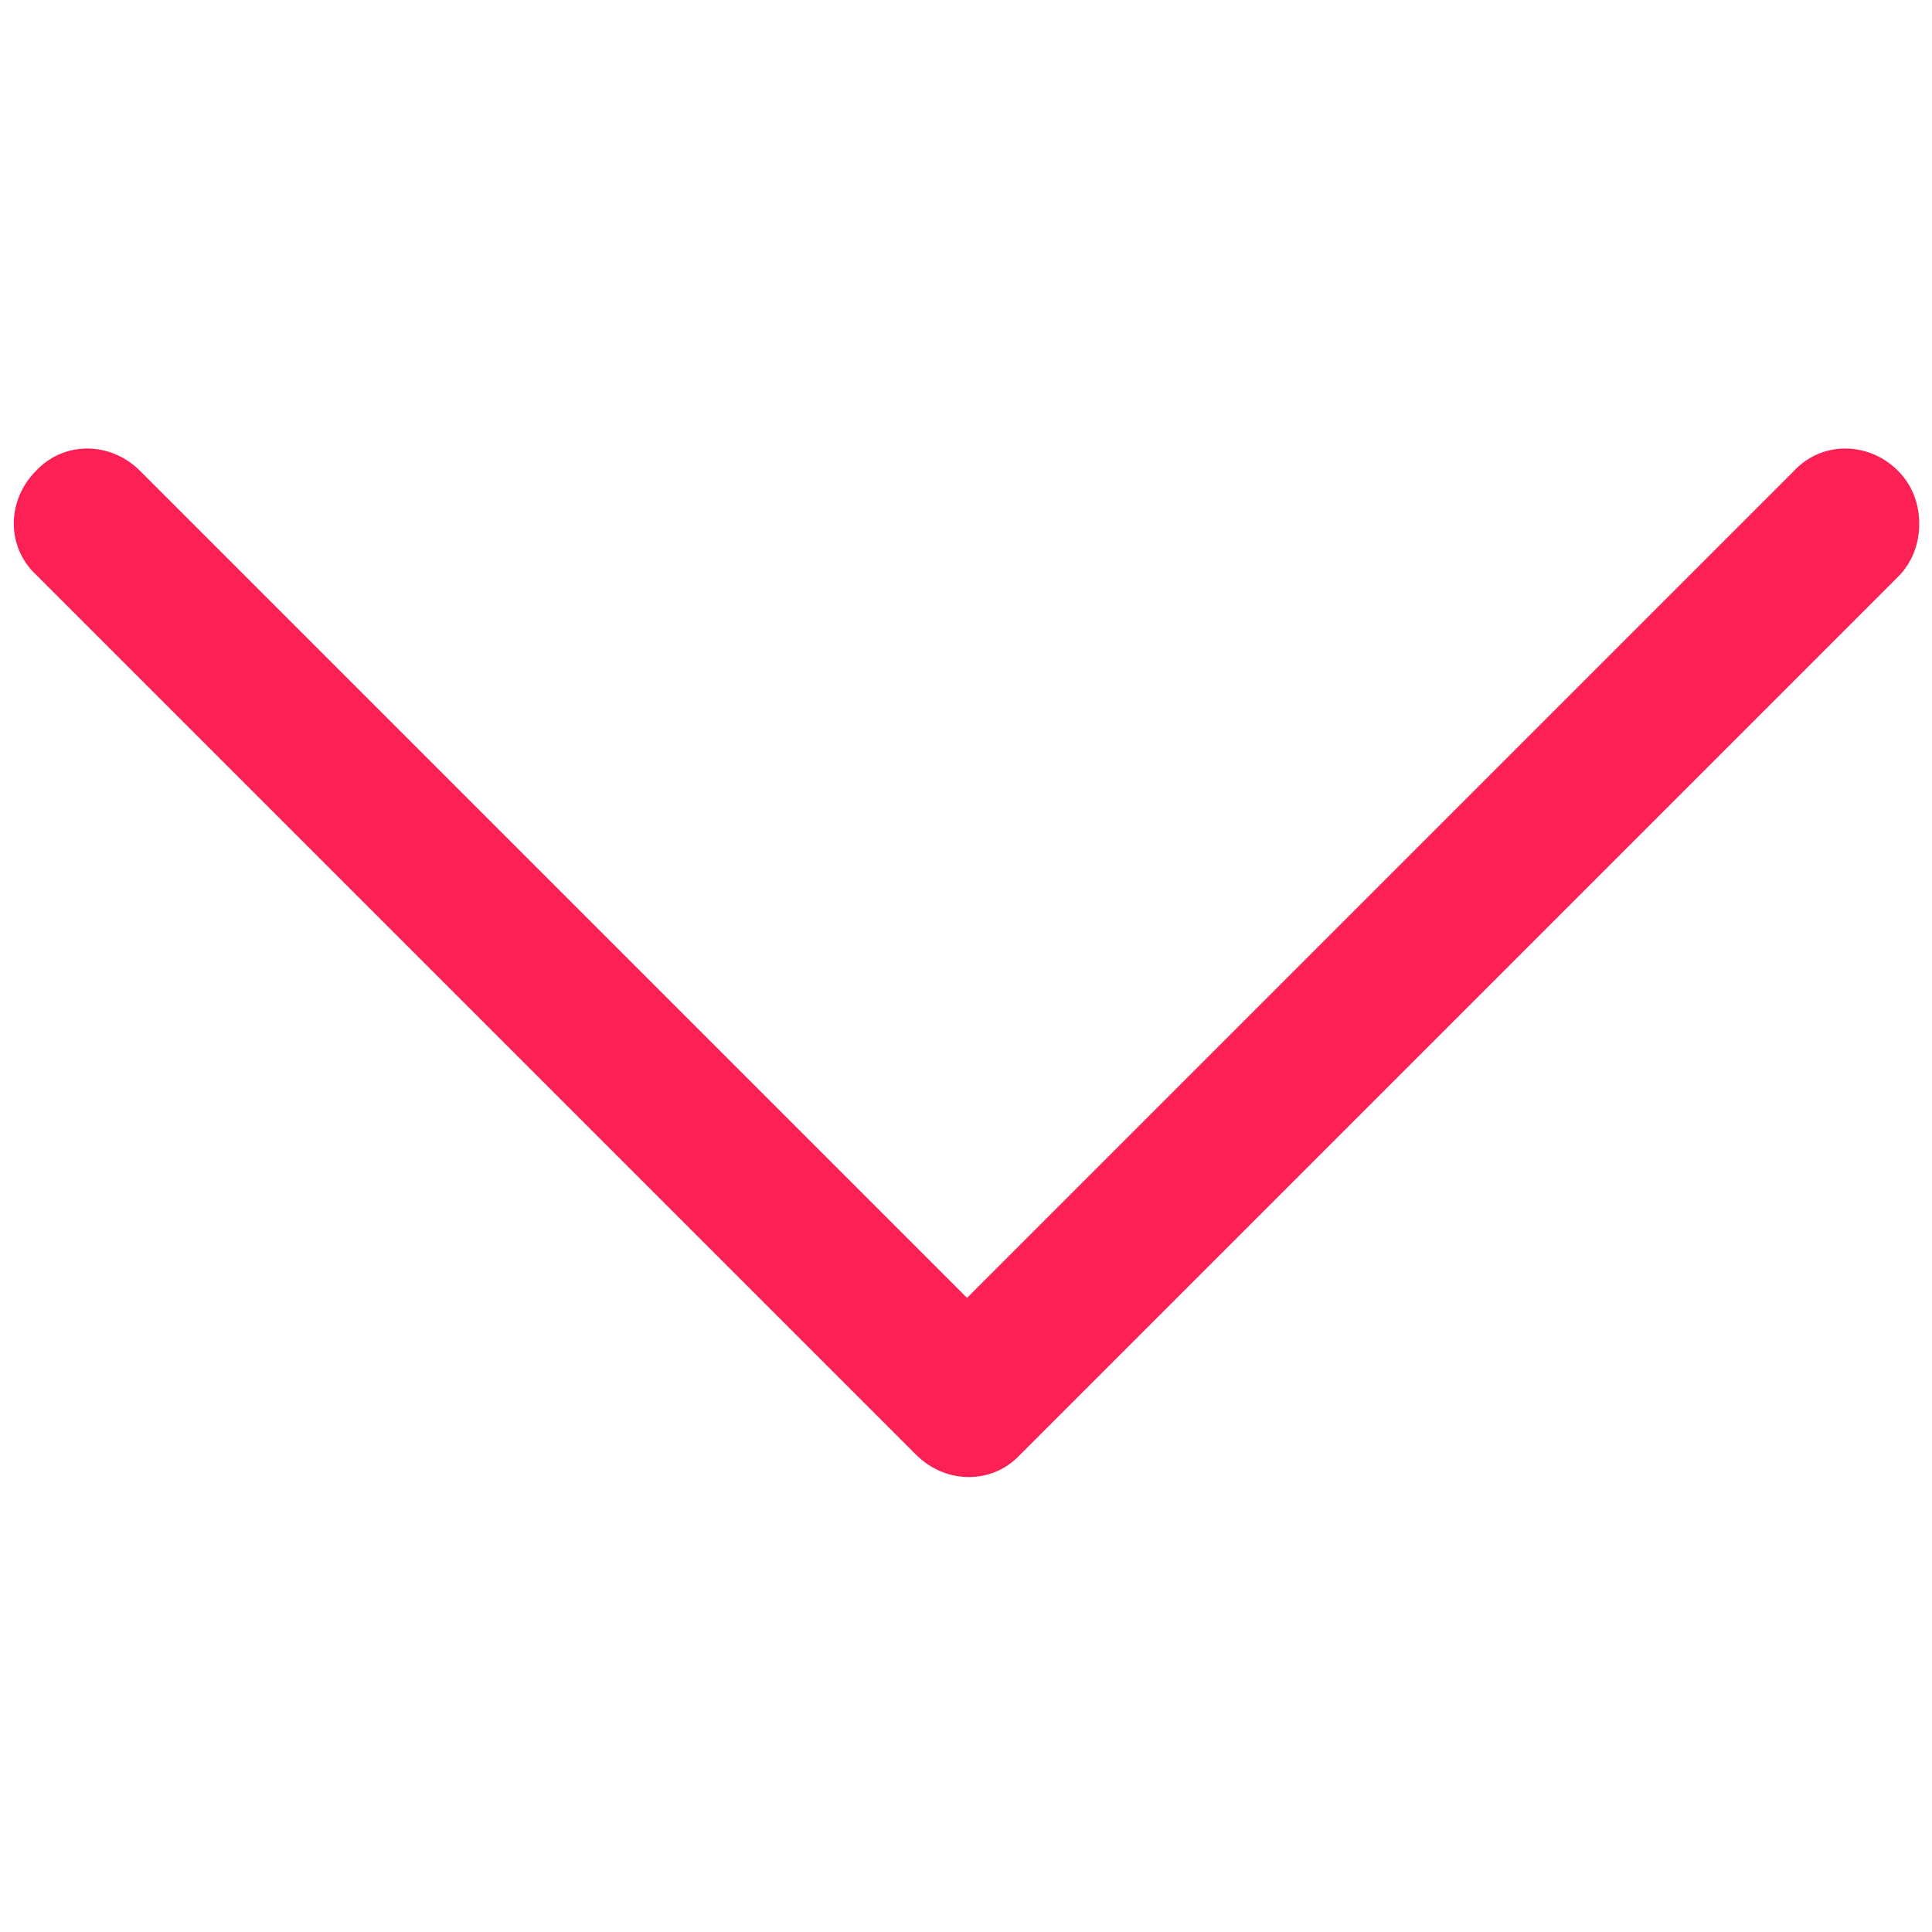
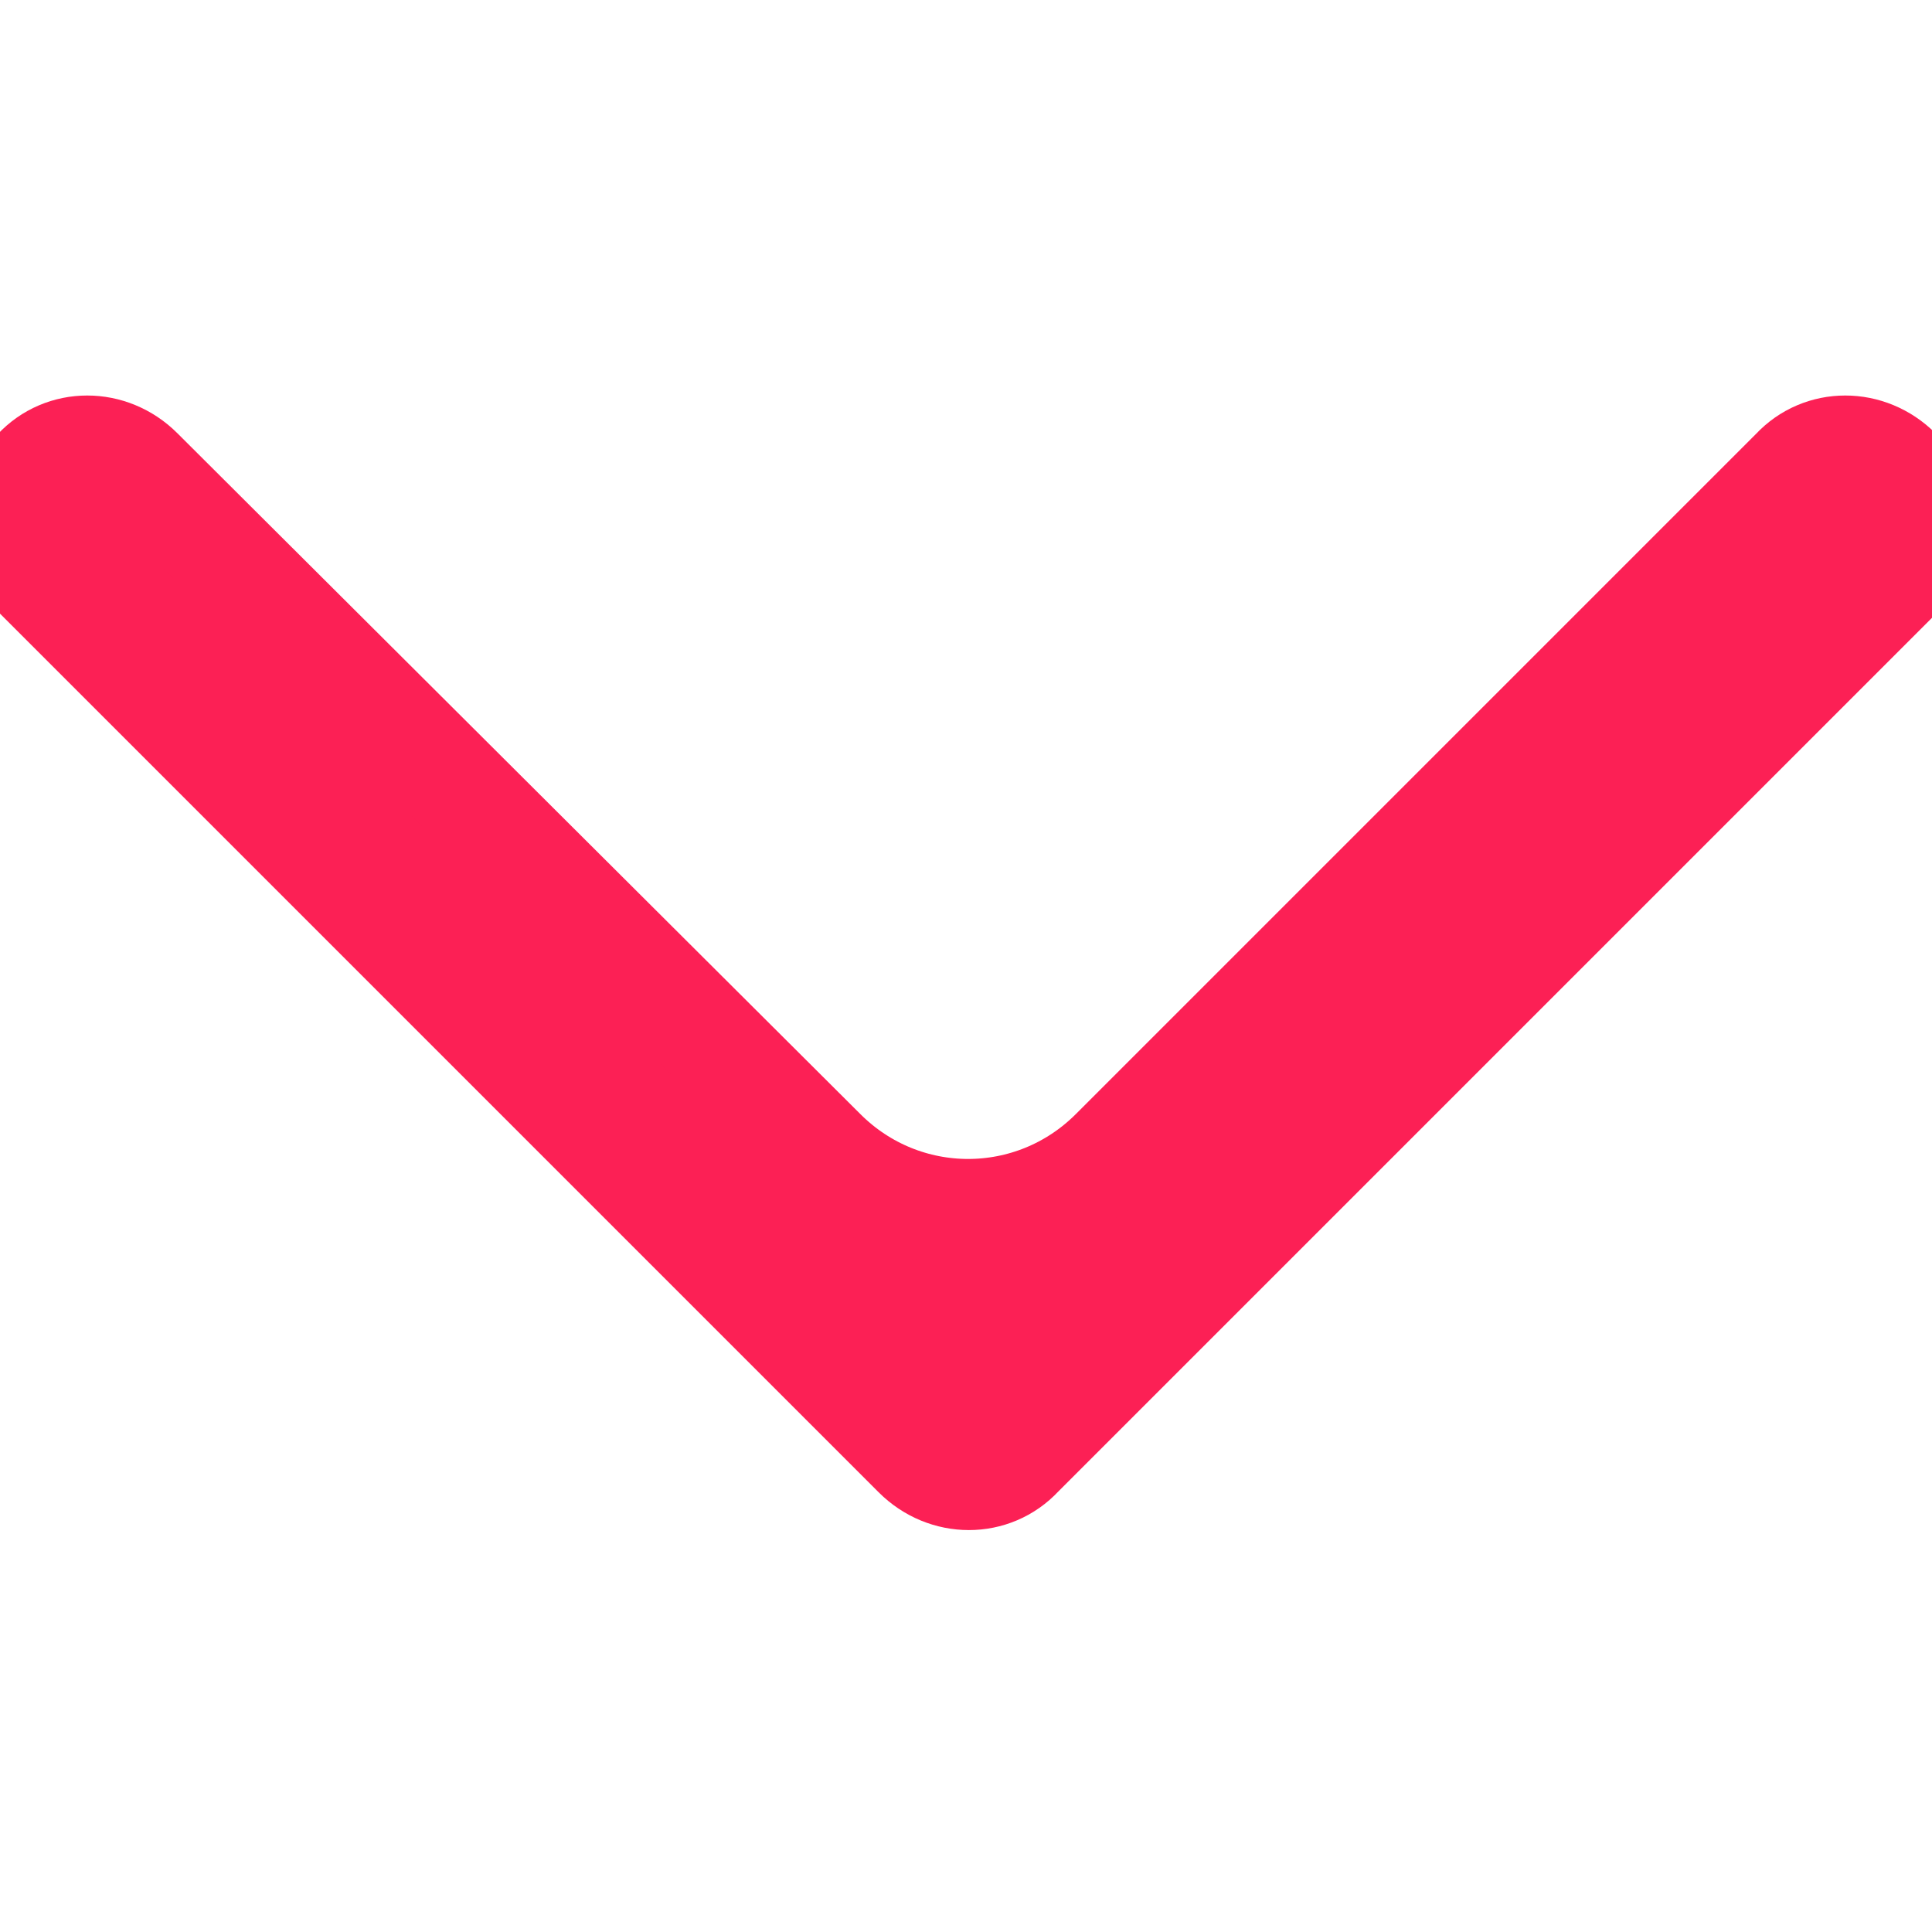
<svg xmlns="http://www.w3.org/2000/svg" version="1.1" id="Layer_1" x="0px" y="0px" viewBox="0 0 256 256" style="enable-background:new 0 0 256 256;" xml:space="preserve">
  <style type="text/css">
- 	.st0{fill:#FC2055;}
+ 	.st0{fill:#FC2055;stroke:#FC2055;stroke-width:5;stroke-miterlimit:10;}
</style>
  <g transform="translate(1.406593 1.406593) scale(2.81 2.81)">
-     <path class="st0" d="M90,24.2c0-0.9-0.3-1.8-1-2.5c-1.4-1.4-3.6-1.4-4.9,0l-39,39l-39-39c-1.4-1.4-3.6-1.4-4.9,0   c-1.4,1.4-1.4,3.6,0,4.9l41.5,41.5c1.4,1.4,3.6,1.4,4.9,0L89,26.7C89.7,26,90,25.1,90,24.2z" />
+     <path class="st0" d="M90,24.2c0-0.9-0.3-1.8-1-2.5c-1.4-1.4-3.6-1.4-4.9,0L52,53.8c-3.8,3.8-9.9,3.8-13.7,0L6.1,21.7   c-1.4-1.4-3.6-1.4-4.9,0c-1.4,1.4-1.4,3.6,0,4.9l41.5,41.5c1.4,1.4,3.6,1.4,4.9,0L89,26.7C89.7,26,90,25.1,90,24.2z" />
  </g>
</svg>
